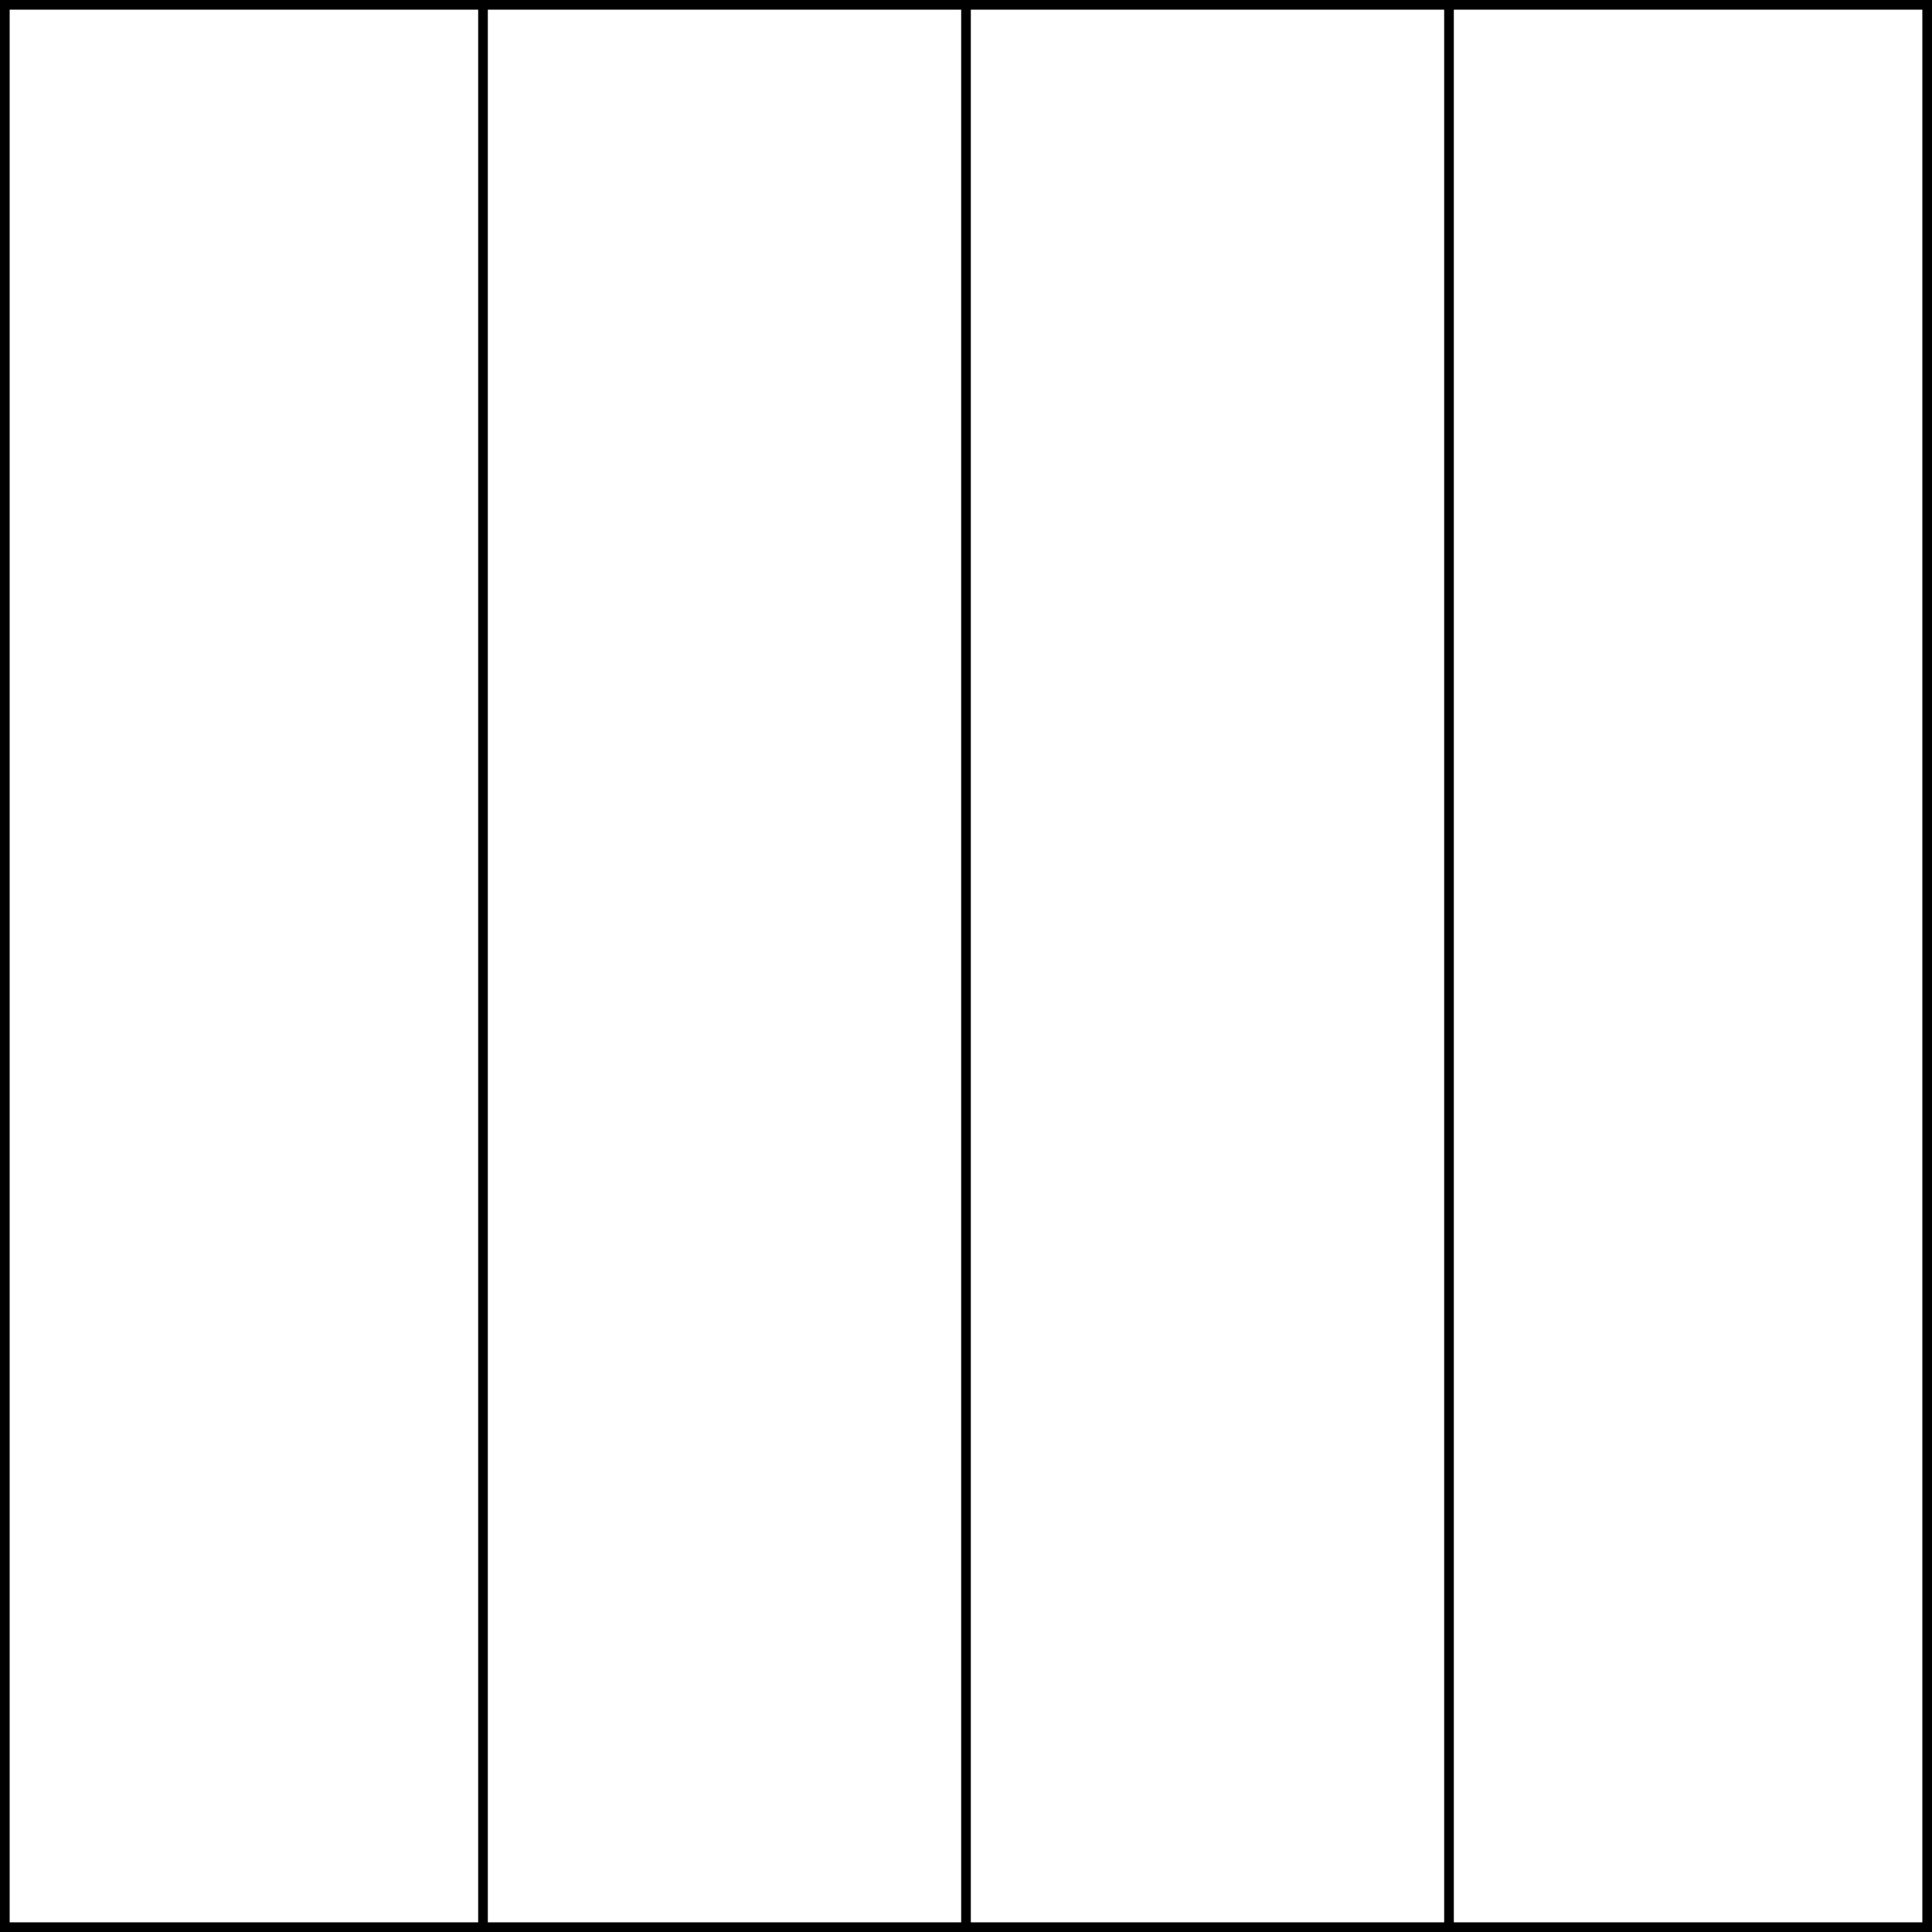
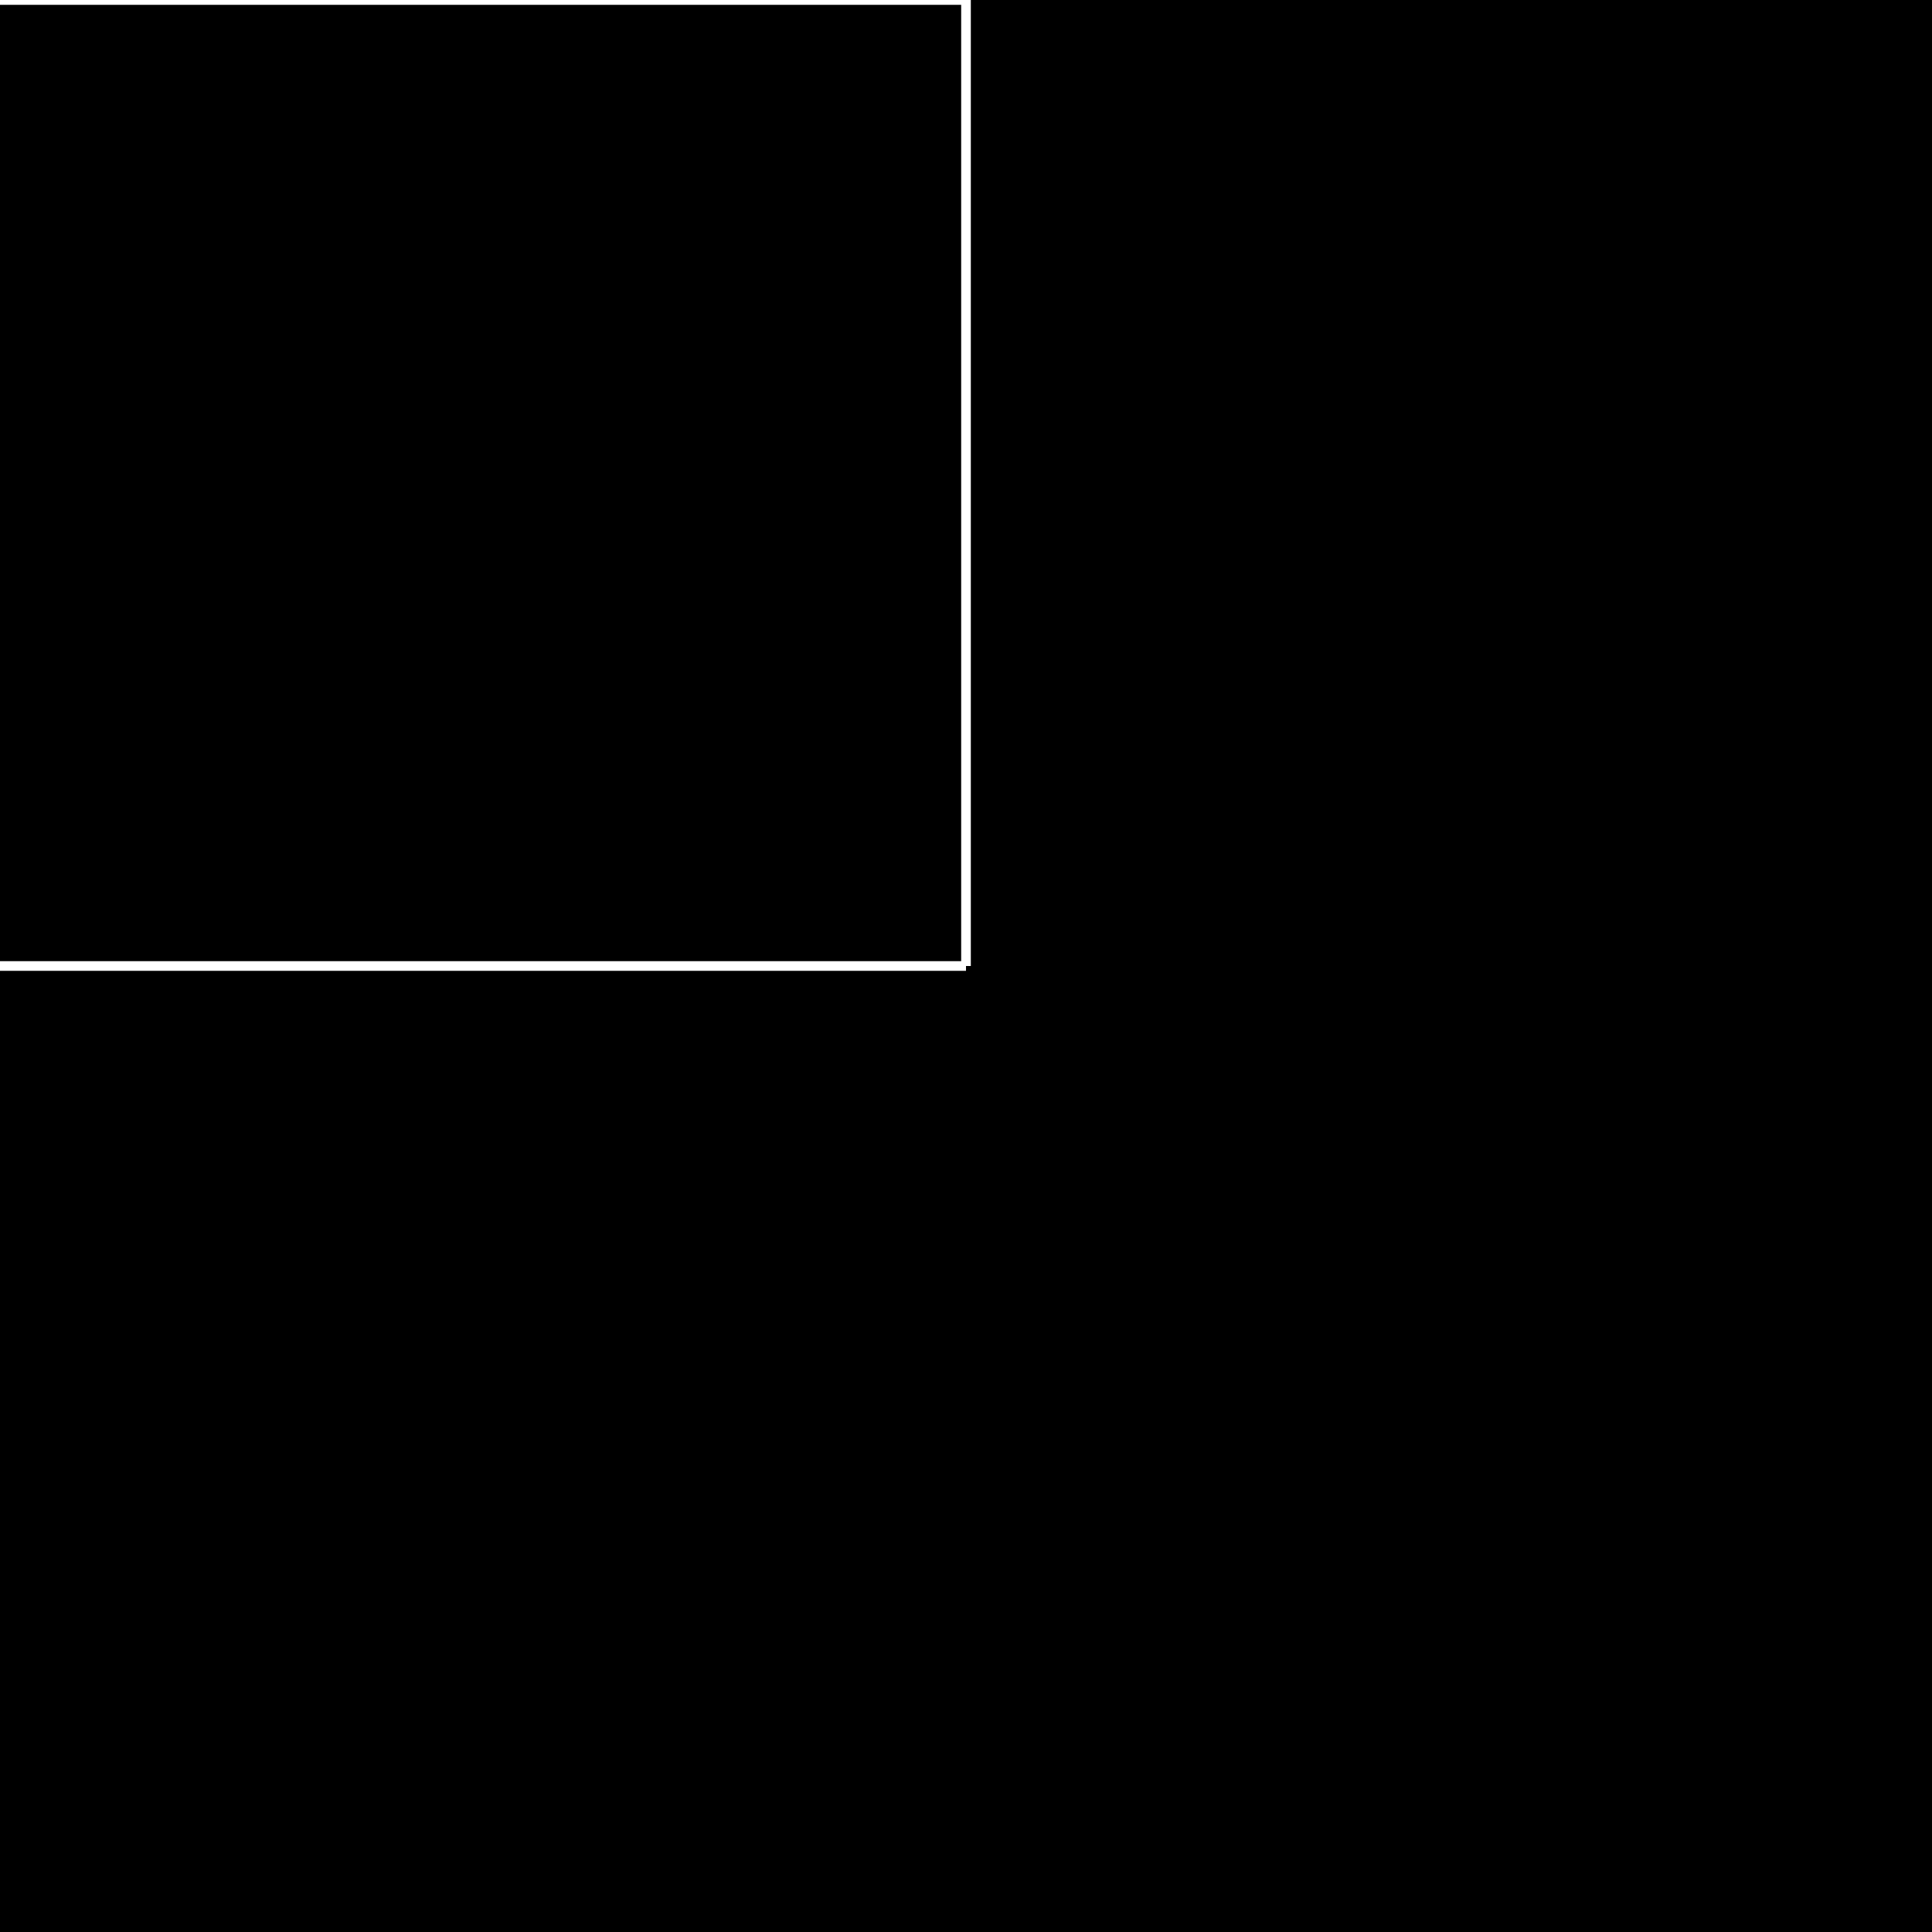
<svg xmlns="http://www.w3.org/2000/svg" viewBox="0 0 1 1" width="500" height="500">
-   <rect width="1" height="1" style="fill: white" />
-   <line stroke="black" stroke-width="0.01" x1="0" y1="0" x2="1" y2="0" />
-   <line stroke="black" stroke-width="0.01" x1="0" y1="1" x2="1" y2="1" />
-   <line stroke="black" stroke-width="0.01" x1="0" y1="0" x2="0" y2="1" />
-   <line stroke="black" stroke-width="0.01" x1="1" y1="0" x2="1" y2="1" />
-   <line stroke="black" stroke-width="0.005" x1="0.25" y1="0" x2="0.25" y2="1" />
-   <line stroke="black" stroke-width="0.005" x1="0.5" y1="0" x2="0.5" y2="1" />
-   <line stroke="black" stroke-width="0.005" x1="0.75" y1="0" x2="0.75" y2="1" />
+   <rect width="1" height="1" style="fill: black" />
+   <line stroke="white" stroke-width="0.005" x1="0" y1="0" x2="0.5" y2="0" />
+   <line stroke="white" stroke-width="0.005" x1="0.5" y1="0" x2="0.5" y2="0.5" />
+   <line stroke="white" stroke-width="0.005" x1="0.5" y1="0.5" x2="0" y2="0.5" />
</svg>
